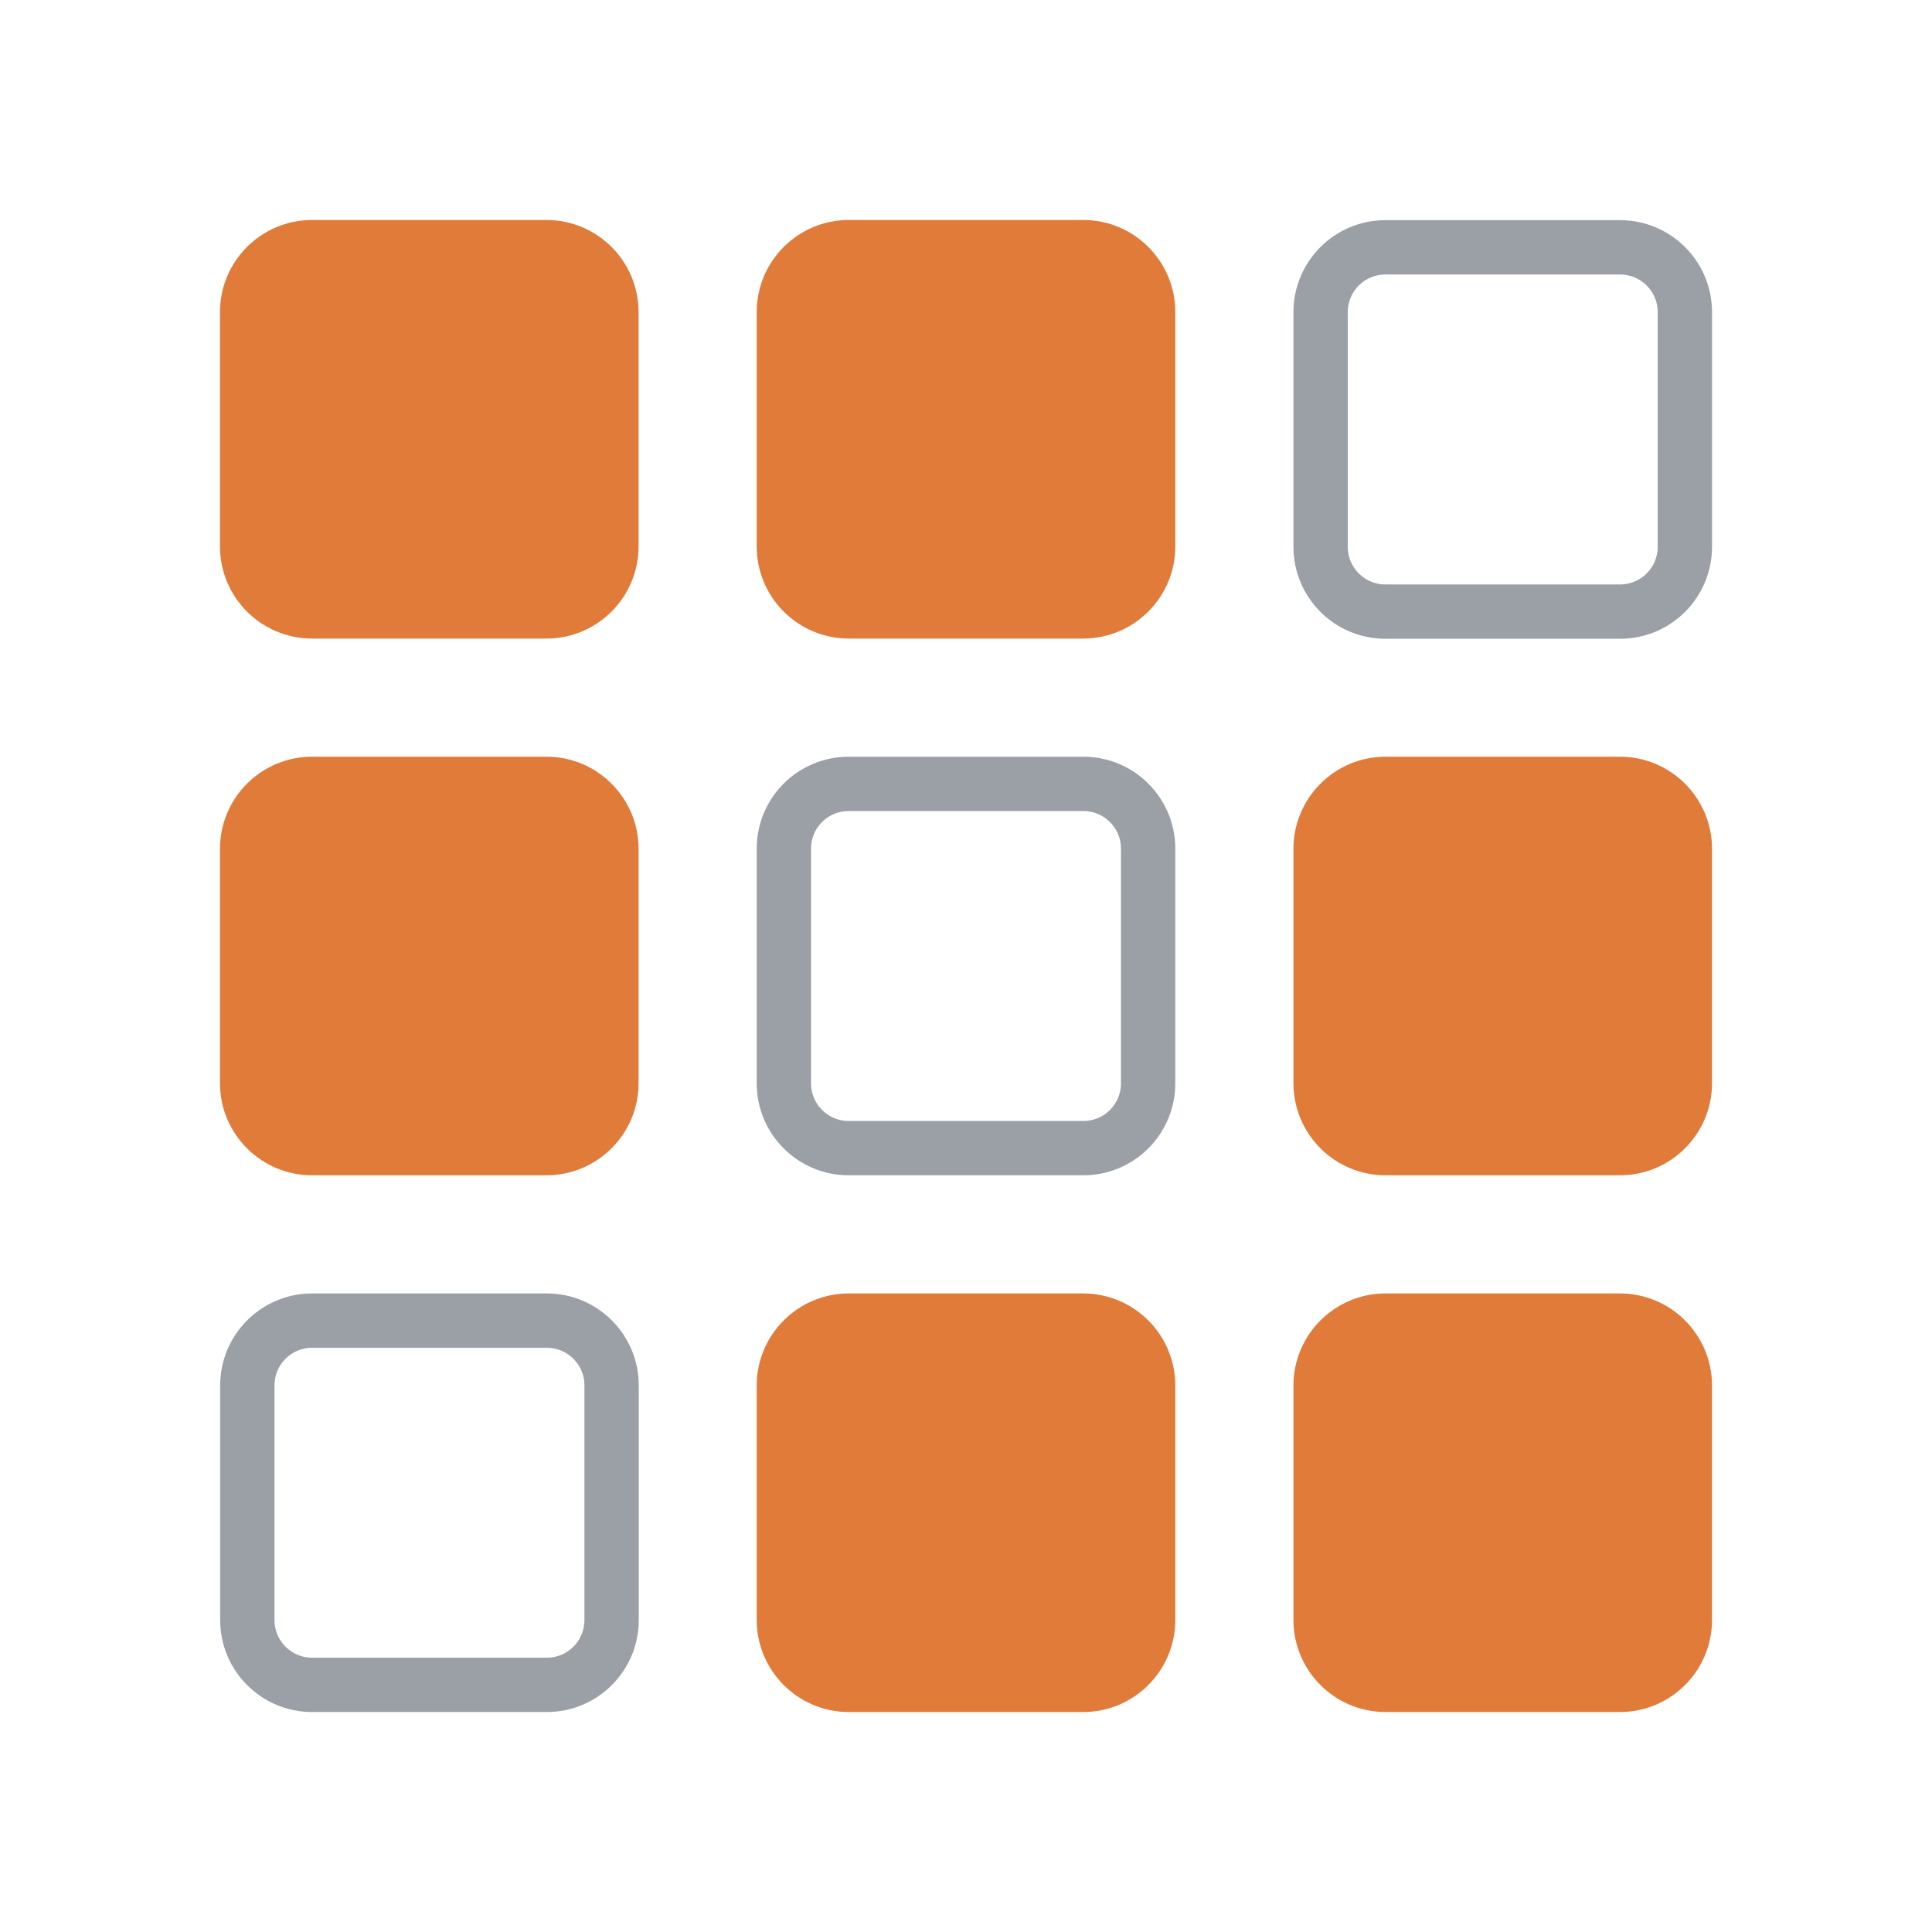
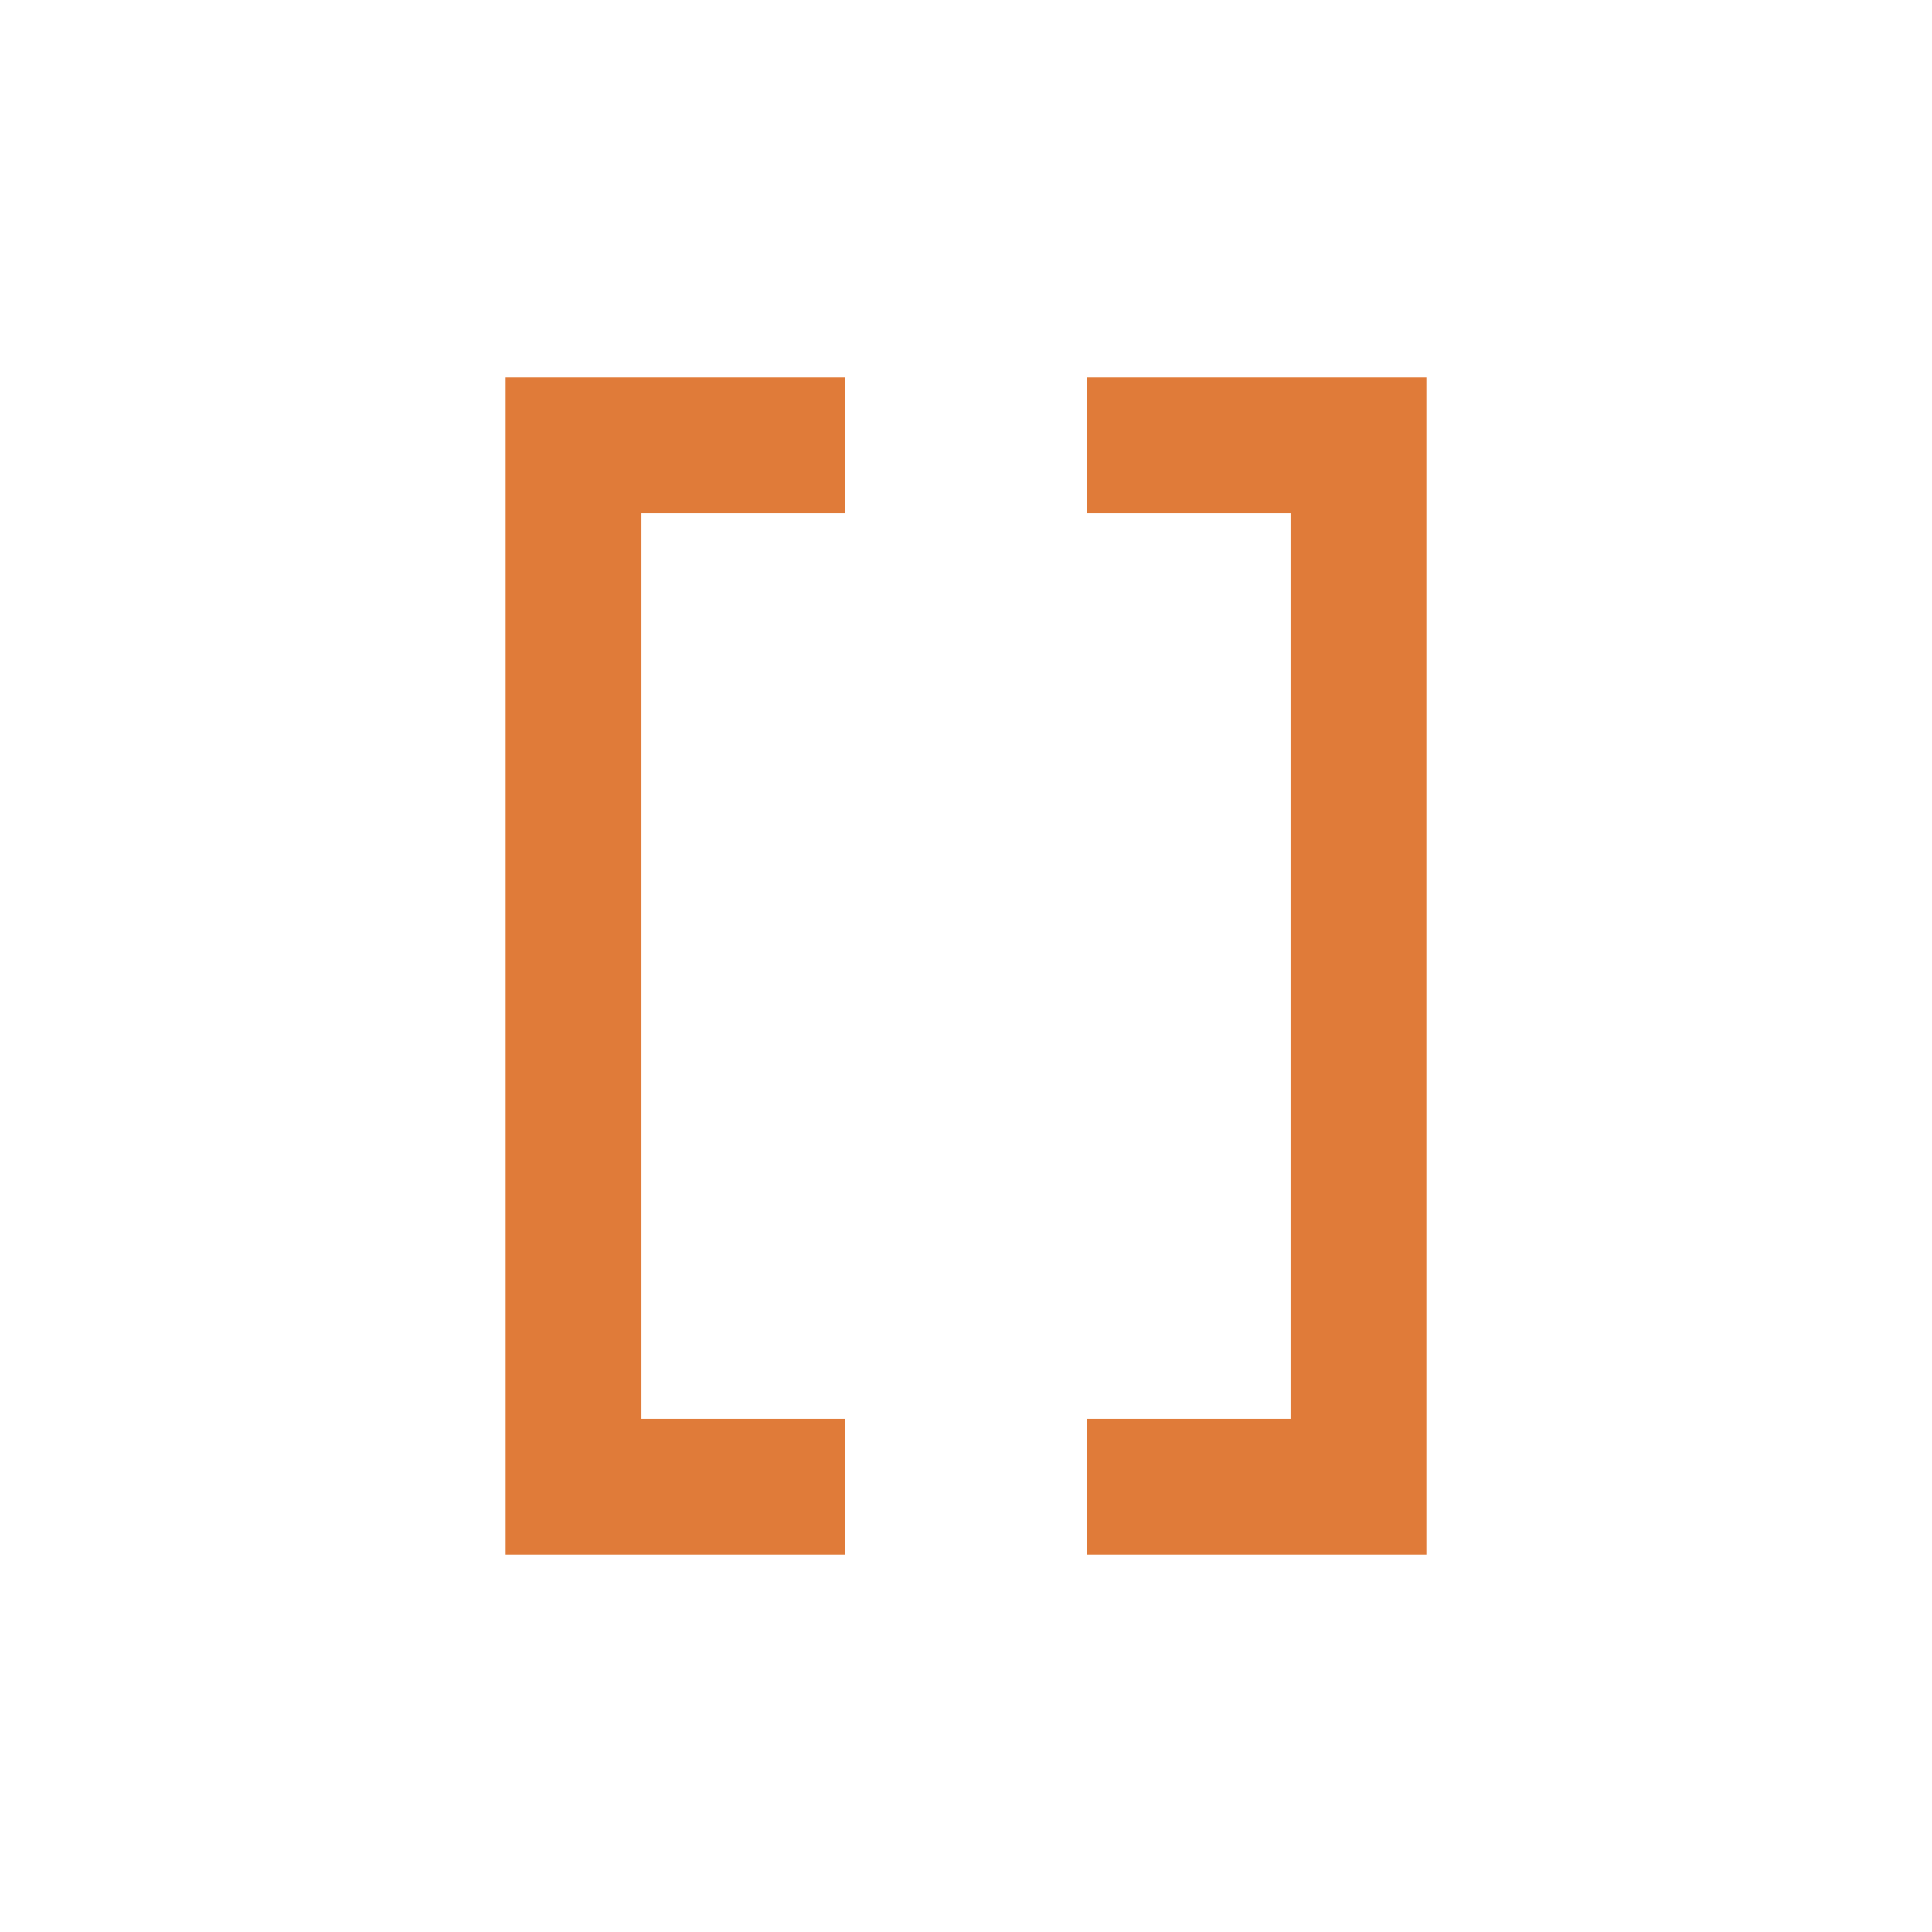
- <svg xmlns="http://www.w3.org/2000/svg" viewBox="0 0 96 96" role="img" aria-label="nocontext">
-   <rect x="10.93" y="10.93" width="20.80" height="20.80" rx="4.58" fill="#E07B39" />
-   <rect x="37.60" y="10.93" width="20.80" height="20.80" rx="4.58" fill="#E07B39" />
-   <rect x="65.62" y="12.29" width="18.10" height="18.10" rx="3.22" fill="none" stroke="#9AA0A6" stroke-width="2.70" />
-   <rect x="10.93" y="37.60" width="20.80" height="20.80" rx="4.58" fill="#E07B39" />
-   <rect x="38.95" y="38.95" width="18.10" height="18.10" rx="3.22" fill="none" stroke="#9AA0A6" stroke-width="2.70" />
-   <rect x="64.27" y="37.60" width="20.80" height="20.80" rx="4.58" fill="#E07B39" />
-   <rect x="12.29" y="65.62" width="18.10" height="18.10" rx="3.22" fill="none" stroke="#9AA0A6" stroke-width="2.70" />
-   <rect x="37.60" y="64.27" width="20.80" height="20.80" rx="4.58" fill="#E07B39" />
-   <rect x="64.27" y="64.27" width="20.80" height="20.80" rx="4.58" fill="#E07B39" />
+ <svg xmlns="http://www.w3.org/2000/svg" viewBox="0 0 512 512" role="img" aria-label="nocontext">
+   <g stroke="#E07B39" stroke-width="36.0" fill="none" stroke-linecap="square">
+     <path d="M206.0 118.0 H152.0 V394.0 H206.0" />
+     <path d="M306.0 118.0 H360.0 V394.0 H306.0" />
+   </g>
</svg>
